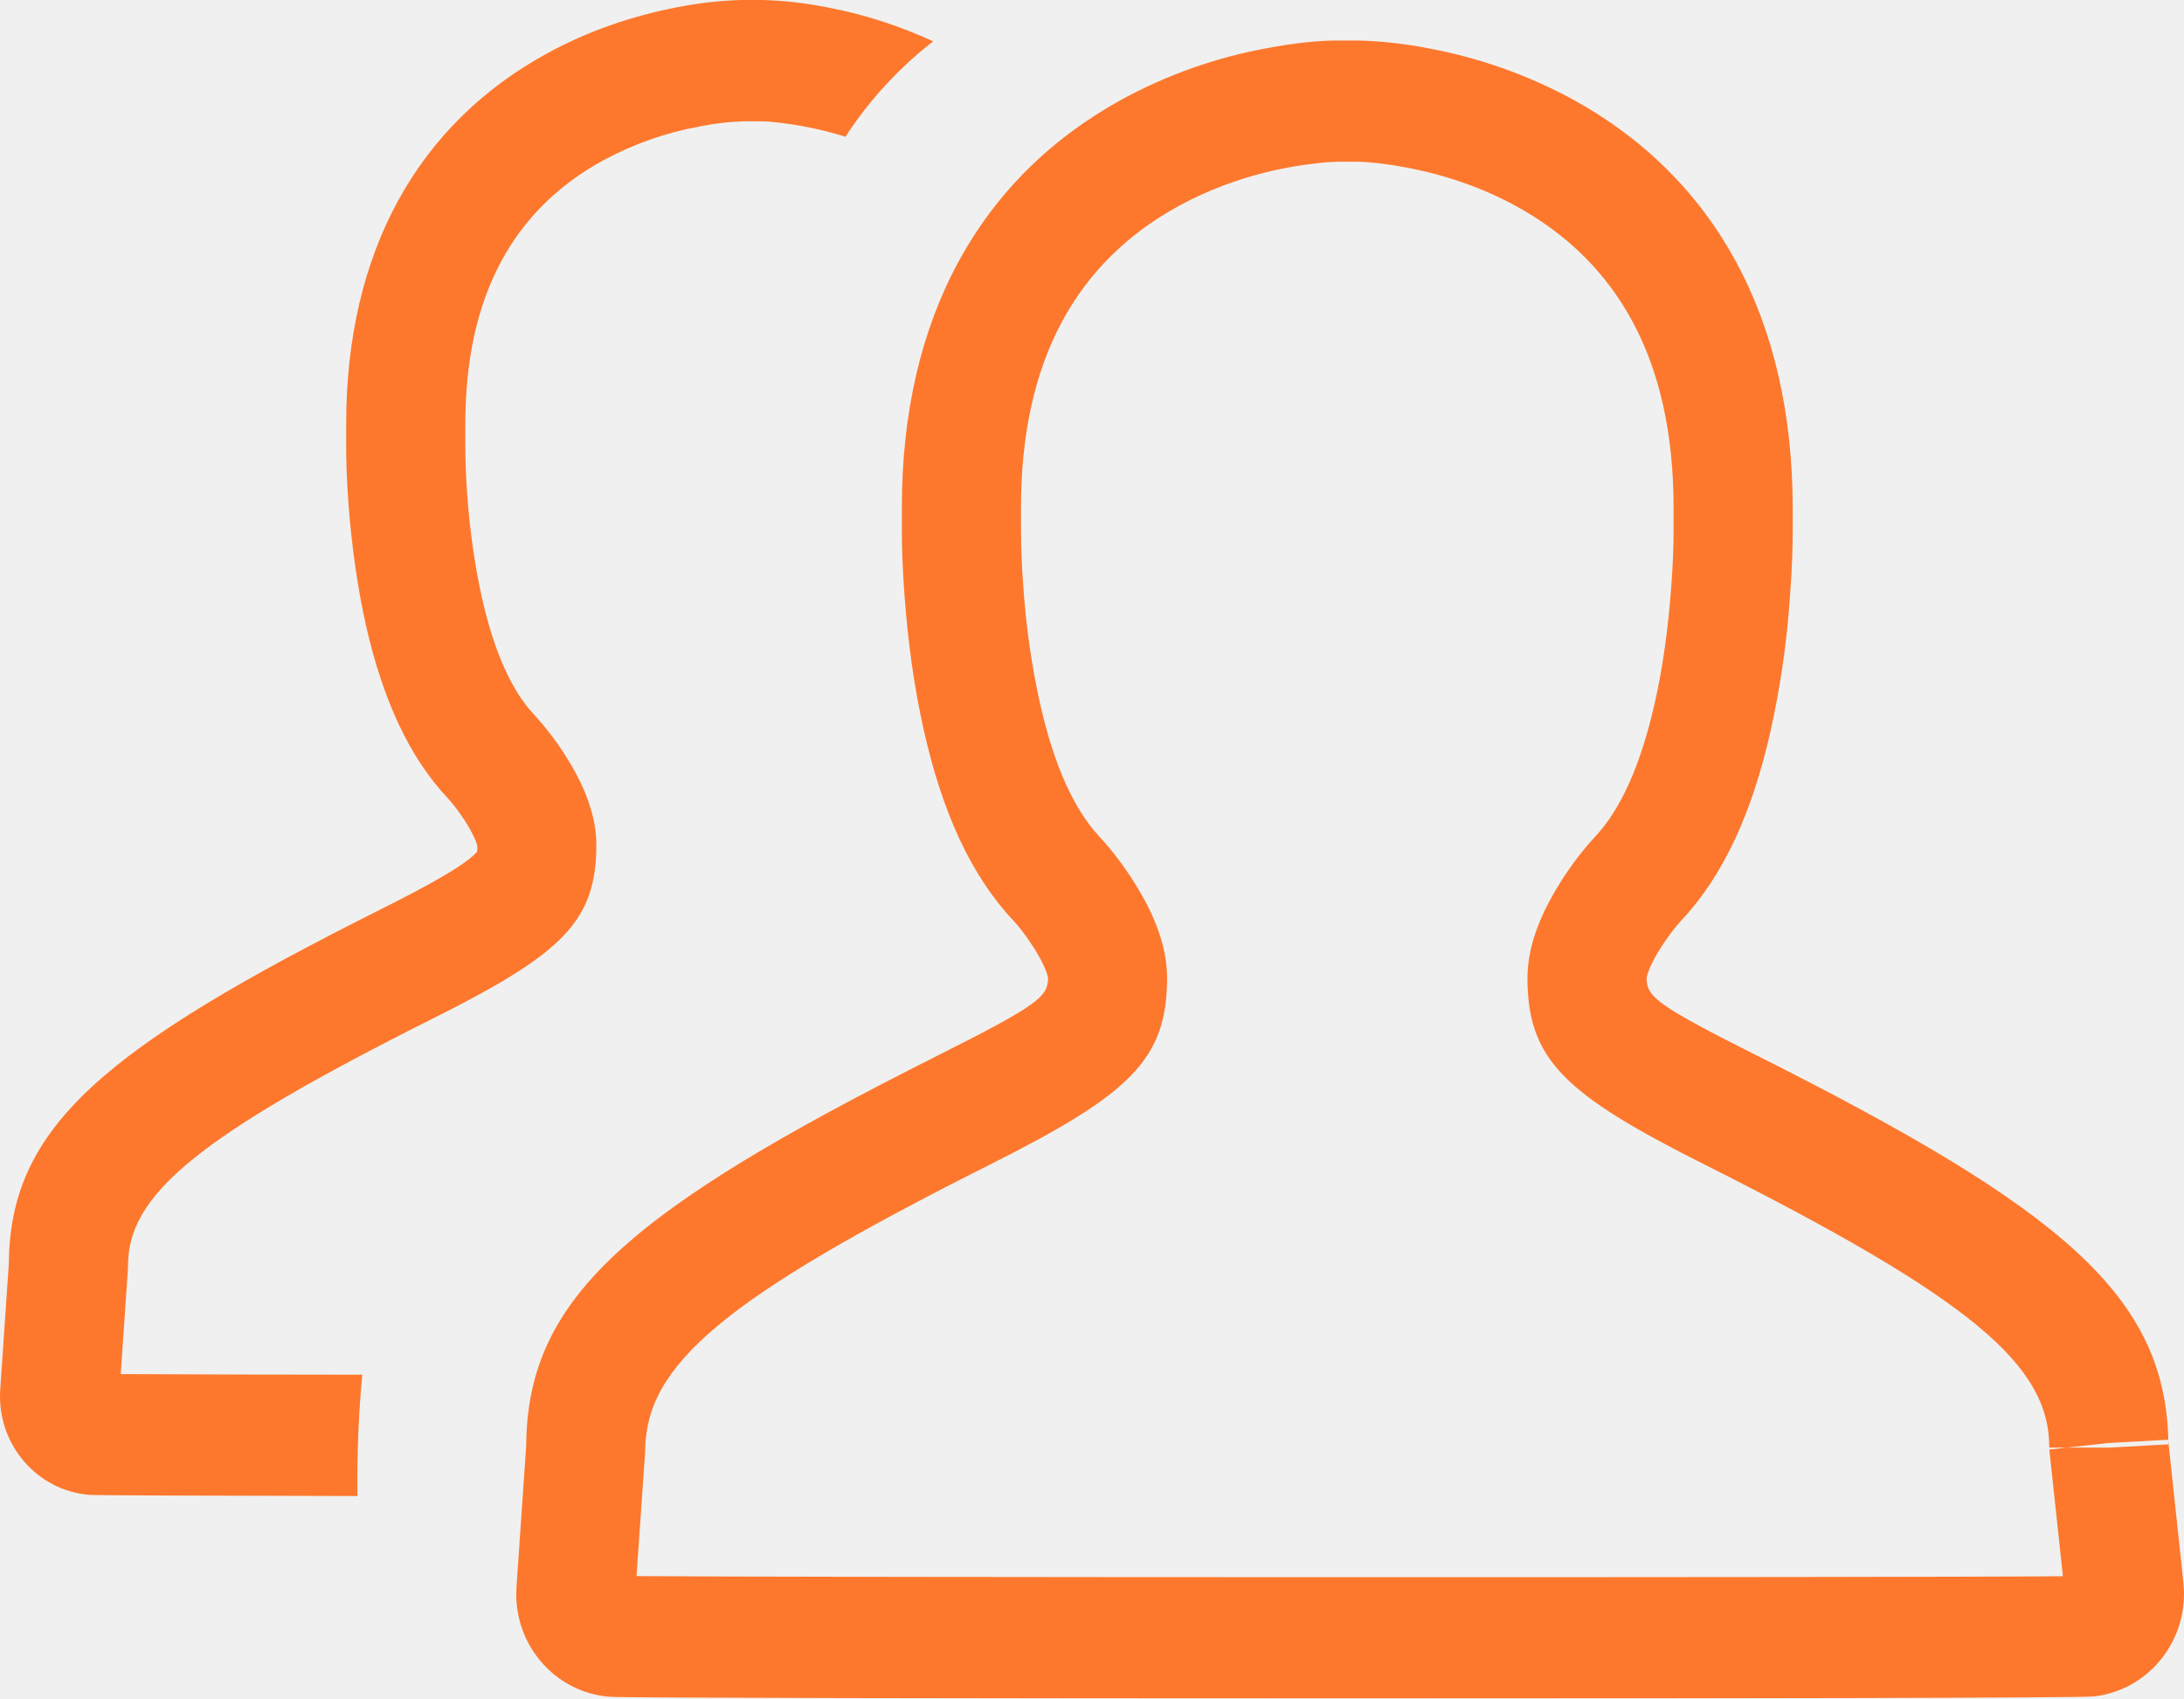
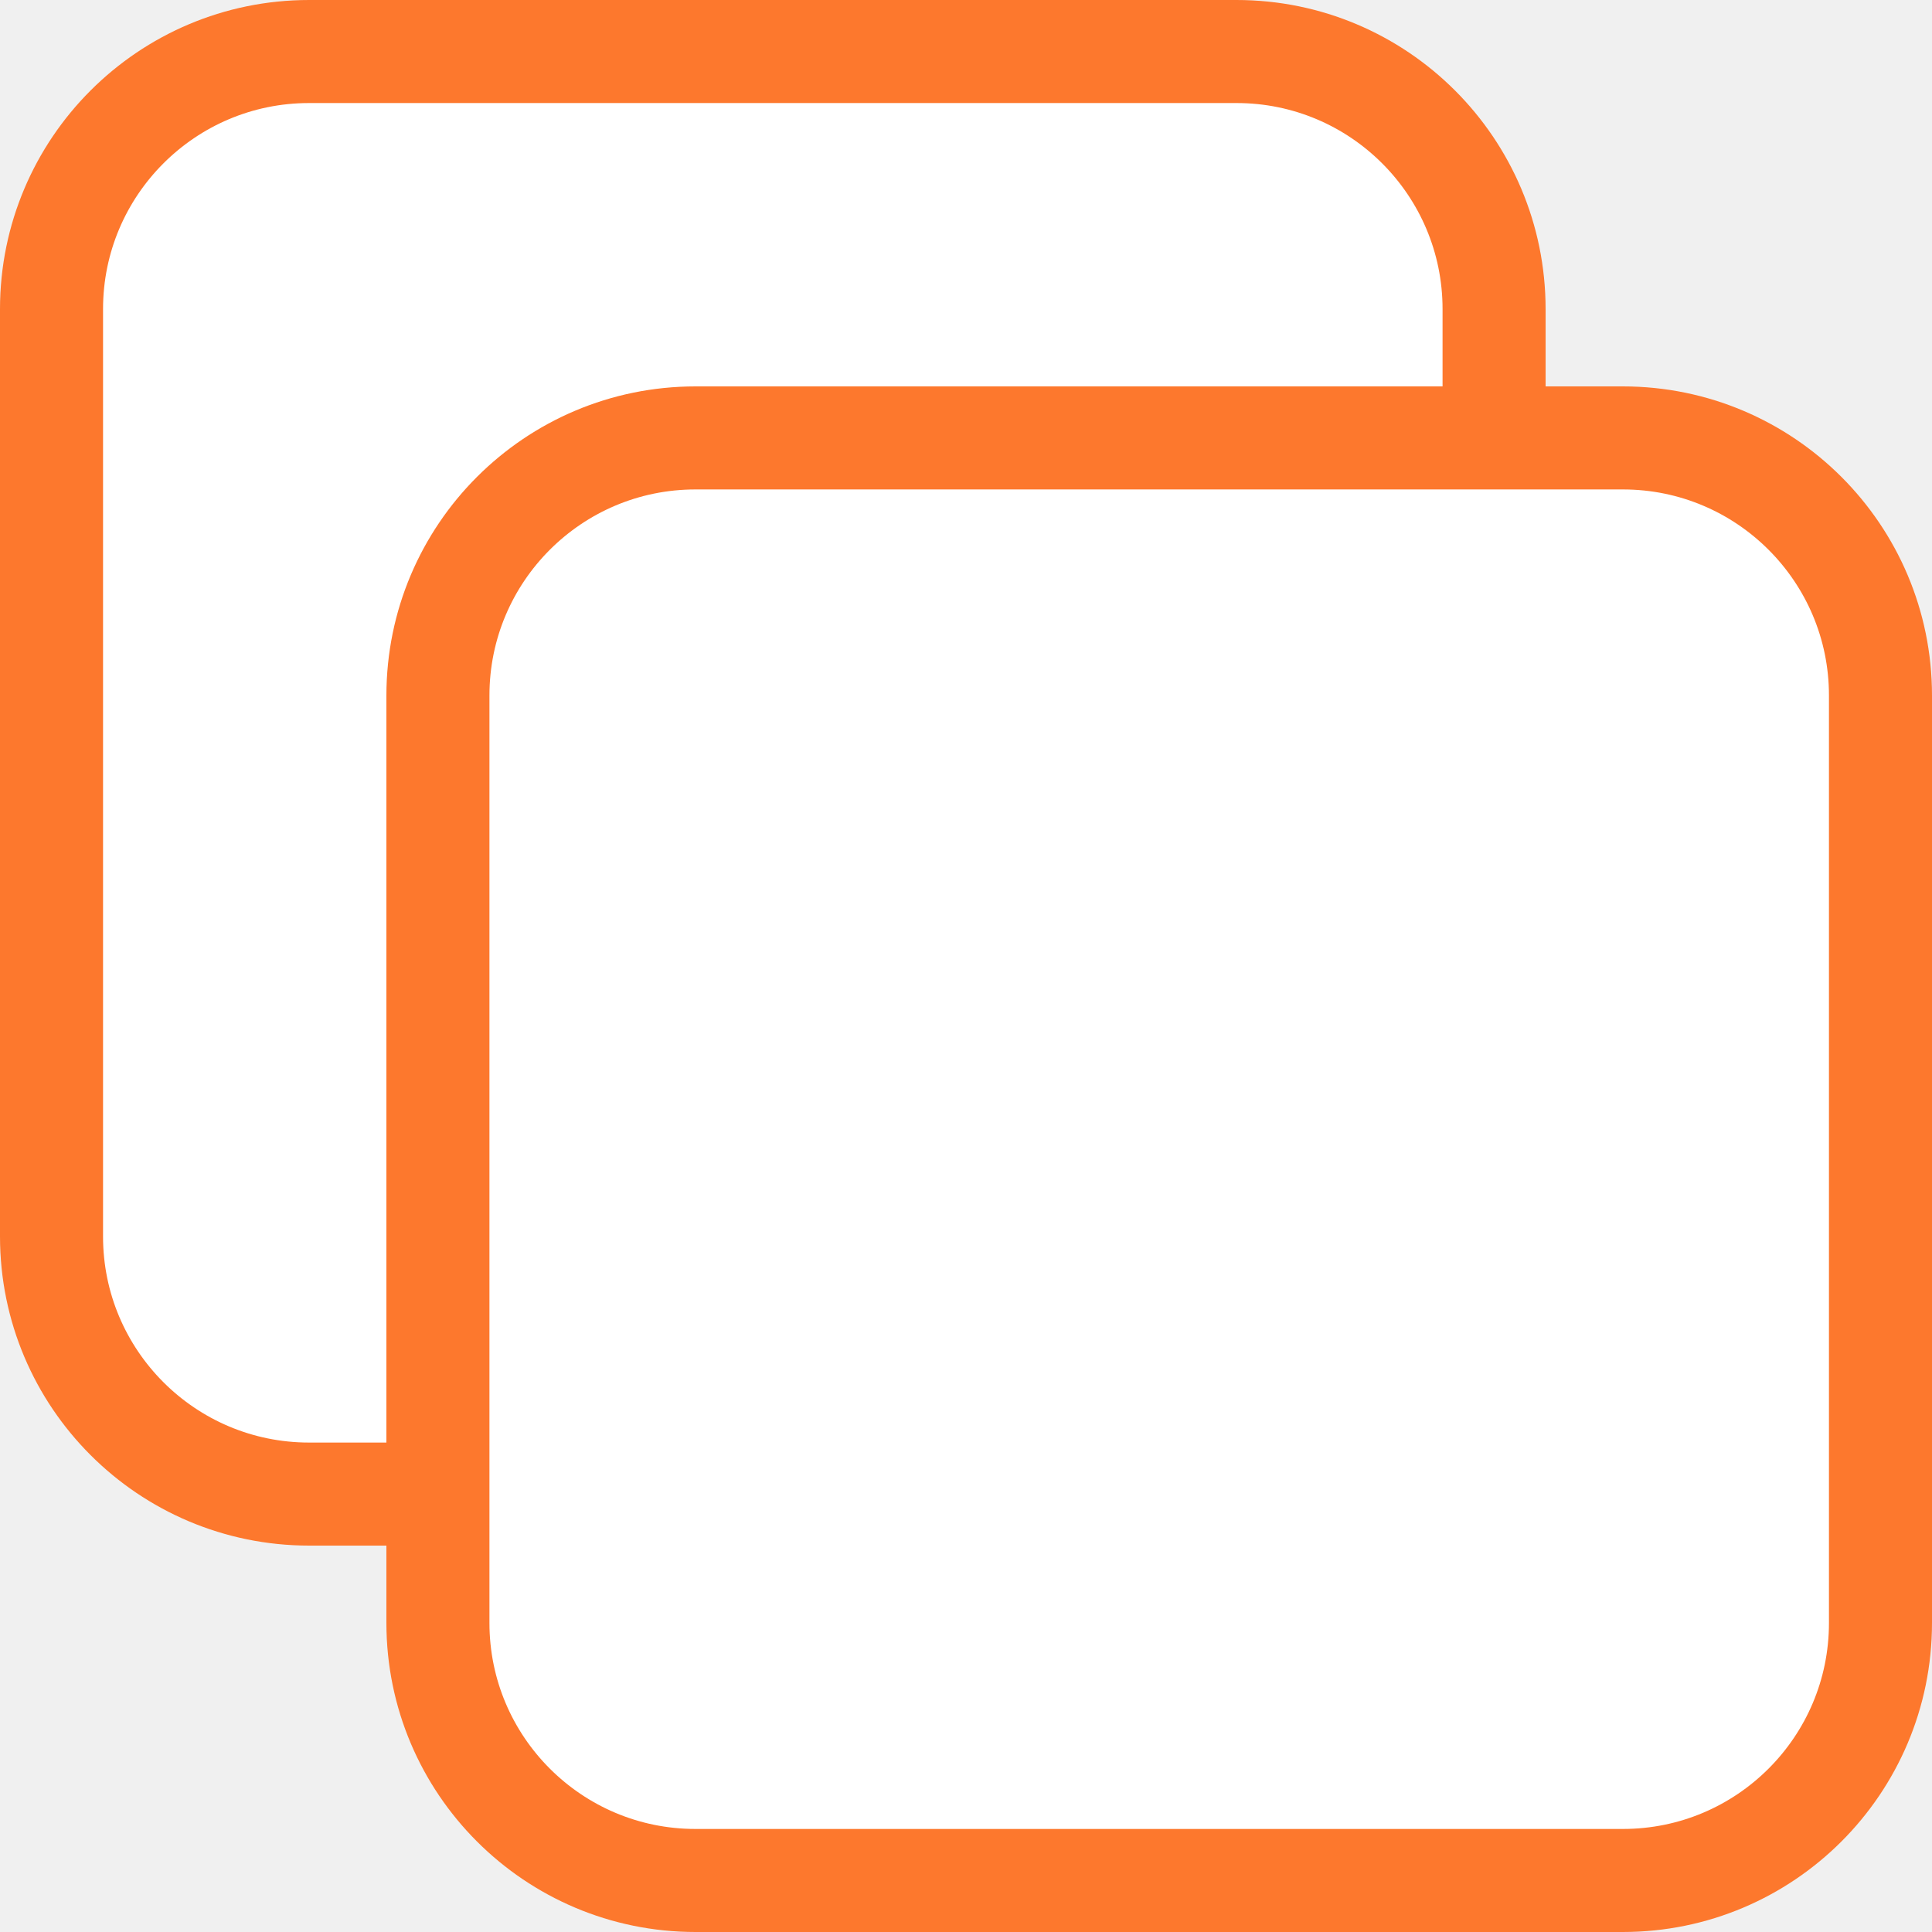
- <svg xmlns="http://www.w3.org/2000/svg" xmlns:xlink="http://www.w3.org/1999/xlink" width="18px" height="14px" viewBox="0 0 18 14" version="1.1">
-   <defs>
-     <polygon id="path-1" points="0 0 18 0 18 14 0 14" />
-   </defs>
-   <g id="内容审核" stroke="none" stroke-width="1" fill="none" fill-rule="evenodd" transform="translate(-26, -382)">
-     <g id="Group-9" transform="translate(0, -16)">
-       <g id="Group-2" transform="translate(0, 376)">
-         <g id="Page-1" transform="translate(26, 22)">
-           <mask id="mask-2" fill="white">
-             <use xlink:href="#path-1" />
-           </mask>
-           <g id="Clip-2" />
-           <path d="M16.89,11.948 L17.002,12.992 C15.714,13.004 6.539,13.002 5.246,12.991 L5.317,11.967 C5.318,11.251 5.956,10.706 8.161,9.598 C9.319,9.016 9.619,8.732 9.619,8.056 C9.619,8.016 9.616,7.976 9.611,7.936 C9.584,7.718 9.487,7.489 9.338,7.257 C9.256,7.129 9.165,7.009 9.063,6.898 C8.852,6.673 8.686,6.308 8.571,5.795 C8.501,5.48 8.456,5.159 8.434,4.837 C8.422,4.678 8.415,4.518 8.415,4.359 L8.415,4.18 C8.415,2.979 8.866,2.163 9.714,1.698 C9.996,1.545 10.301,1.439 10.616,1.381 C10.782,1.35 10.927,1.335 11.023,1.333 L11.193,1.333 C11.281,1.334 11.427,1.35 11.592,1.381 C11.915,1.442 12.219,1.548 12.494,1.698 C13.342,2.163 13.793,2.979 13.793,4.18 L13.793,4.361 C13.794,4.482 13.788,4.65 13.774,4.836 C13.749,5.18 13.704,5.503 13.638,5.795 C13.522,6.308 13.357,6.673 13.145,6.898 C13.043,7.009 12.952,7.129 12.87,7.257 C12.722,7.489 12.624,7.718 12.597,7.936 C12.592,7.975 12.589,8.016 12.589,8.056 C12.589,8.732 12.889,9.016 14.047,9.598 C16.253,10.707 16.89,11.251 16.89,11.932 L17.032,11.932 L16.891,11.948 L16.89,11.948 Z M17.381,11.932 L17.871,11.905 L17.869,11.867 L17.379,11.894 L17.032,11.932 L17.381,11.932 Z M14.481,8.701 C13.646,8.281 13.572,8.215 13.571,8.061 C13.578,8.015 13.618,7.919 13.692,7.805 C13.749,7.716 13.813,7.634 13.854,7.59 C14.206,7.217 14.443,6.693 14.594,6.019 C14.675,5.654 14.728,5.283 14.753,4.91 C14.769,4.699 14.776,4.505 14.775,4.355 L14.775,4.19 C14.775,2.621 14.134,1.462 12.96,0.818 C12.587,0.616 12.186,0.475 11.771,0.398 C11.582,0.361 11.39,0.339 11.197,0.334 L11.018,0.334 C10.858,0.334 10.657,0.356 10.437,0.398 C10.021,0.474 9.621,0.616 9.249,0.818 C8.074,1.462 7.433,2.621 7.433,4.18 L7.433,4.357 C7.432,4.505 7.439,4.699 7.455,4.911 C7.484,5.303 7.536,5.675 7.614,6.019 C7.765,6.693 8.002,7.217 8.354,7.59 C8.396,7.634 8.459,7.716 8.516,7.805 C8.59,7.919 8.631,8.015 8.638,8.061 C8.636,8.215 8.562,8.281 7.727,8.701 C5.189,9.976 4.345,10.693 4.337,11.914 L4.257,13.077 C4.223,13.545 4.569,13.953 5.029,13.986 C5.27,14.004 17.055,14.007 17.258,13.983 C17.716,13.93 18.045,13.511 17.995,13.045 L17.871,11.882 C17.848,10.681 16.997,9.966 14.482,8.701 L14.481,8.701 Z M7.691,0.341 C7.408,0.21 7.111,0.115 6.805,0.058 C6.632,0.025 6.457,0.004 6.281,0 L6.121,0 C5.943,0.004 5.765,0.024 5.59,0.058 C5.207,0.131 4.844,0.257 4.509,0.44 C3.438,1.026 2.853,2.081 2.853,3.495 L2.853,3.652 C2.852,3.786 2.858,3.962 2.872,4.152 C2.899,4.505 2.946,4.841 3.016,5.153 C3.154,5.763 3.371,6.24 3.693,6.582 C3.728,6.62 3.783,6.69 3.833,6.767 C3.893,6.861 3.927,6.938 3.934,6.972 C3.934,7.029 3.937,7.017 3.906,7.047 C3.808,7.138 3.586,7.271 3.144,7.492 C0.85,8.642 0.082,9.292 0.073,10.412 L0.002,11.452 C-0.029,11.9 0.302,12.289 0.742,12.322 C0.804,12.325 1.695,12.329 2.946,12.331 C2.942,11.958 2.957,11.627 2.986,11.331 C2.323,11.331 1.659,11.329 0.995,11.326 L1.054,10.466 L1.055,10.431 C1.055,9.851 1.617,9.372 3.578,8.39 C4.634,7.86 4.915,7.595 4.915,6.963 C4.915,6.925 4.913,6.886 4.908,6.848 C4.882,6.644 4.792,6.432 4.654,6.218 C4.579,6.101 4.494,5.991 4.401,5.889 C4.219,5.696 4.074,5.377 3.972,4.928 C3.911,4.648 3.871,4.364 3.851,4.078 C3.84,3.936 3.835,3.796 3.835,3.655 L3.835,3.495 C3.835,2.44 4.23,1.727 4.973,1.321 C5.223,1.186 5.491,1.092 5.768,1.042 C5.886,1.018 6.005,1.004 6.124,1 L6.277,1 C6.353,1.001 6.481,1.015 6.626,1.042 C6.743,1.064 6.857,1.092 6.968,1.127 C7.164,0.826 7.408,0.56 7.691,0.341 Z" id="Fill-1" fill="#FD782D" mask="url(#mask-2)" />
-         </g>
+ <svg xmlns="http://www.w3.org/2000/svg" width="15px" height="15px" viewBox="0 0 15 15" version="1.1">
+   <defs />
+   <g id="Page-1" stroke="none" stroke-width="1" fill="none" fill-rule="evenodd">
+     <g id="版本管理" transform="translate(-31, -584)" fill="#FFFFFF" stroke="#FD782D" stroke-width="0.8">
+       <g transform="translate(31, 584)">
+         <rect id="Rectangle-9" x="0.4" y="0.4" width="11.2" height="11.2" rx="2" />
+         <rect id="Rectangle-9-Copy" x="3.4" y="3.4" width="11.2" height="11.2" rx="2" />
      </g>
    </g>
  </g>
</svg>
